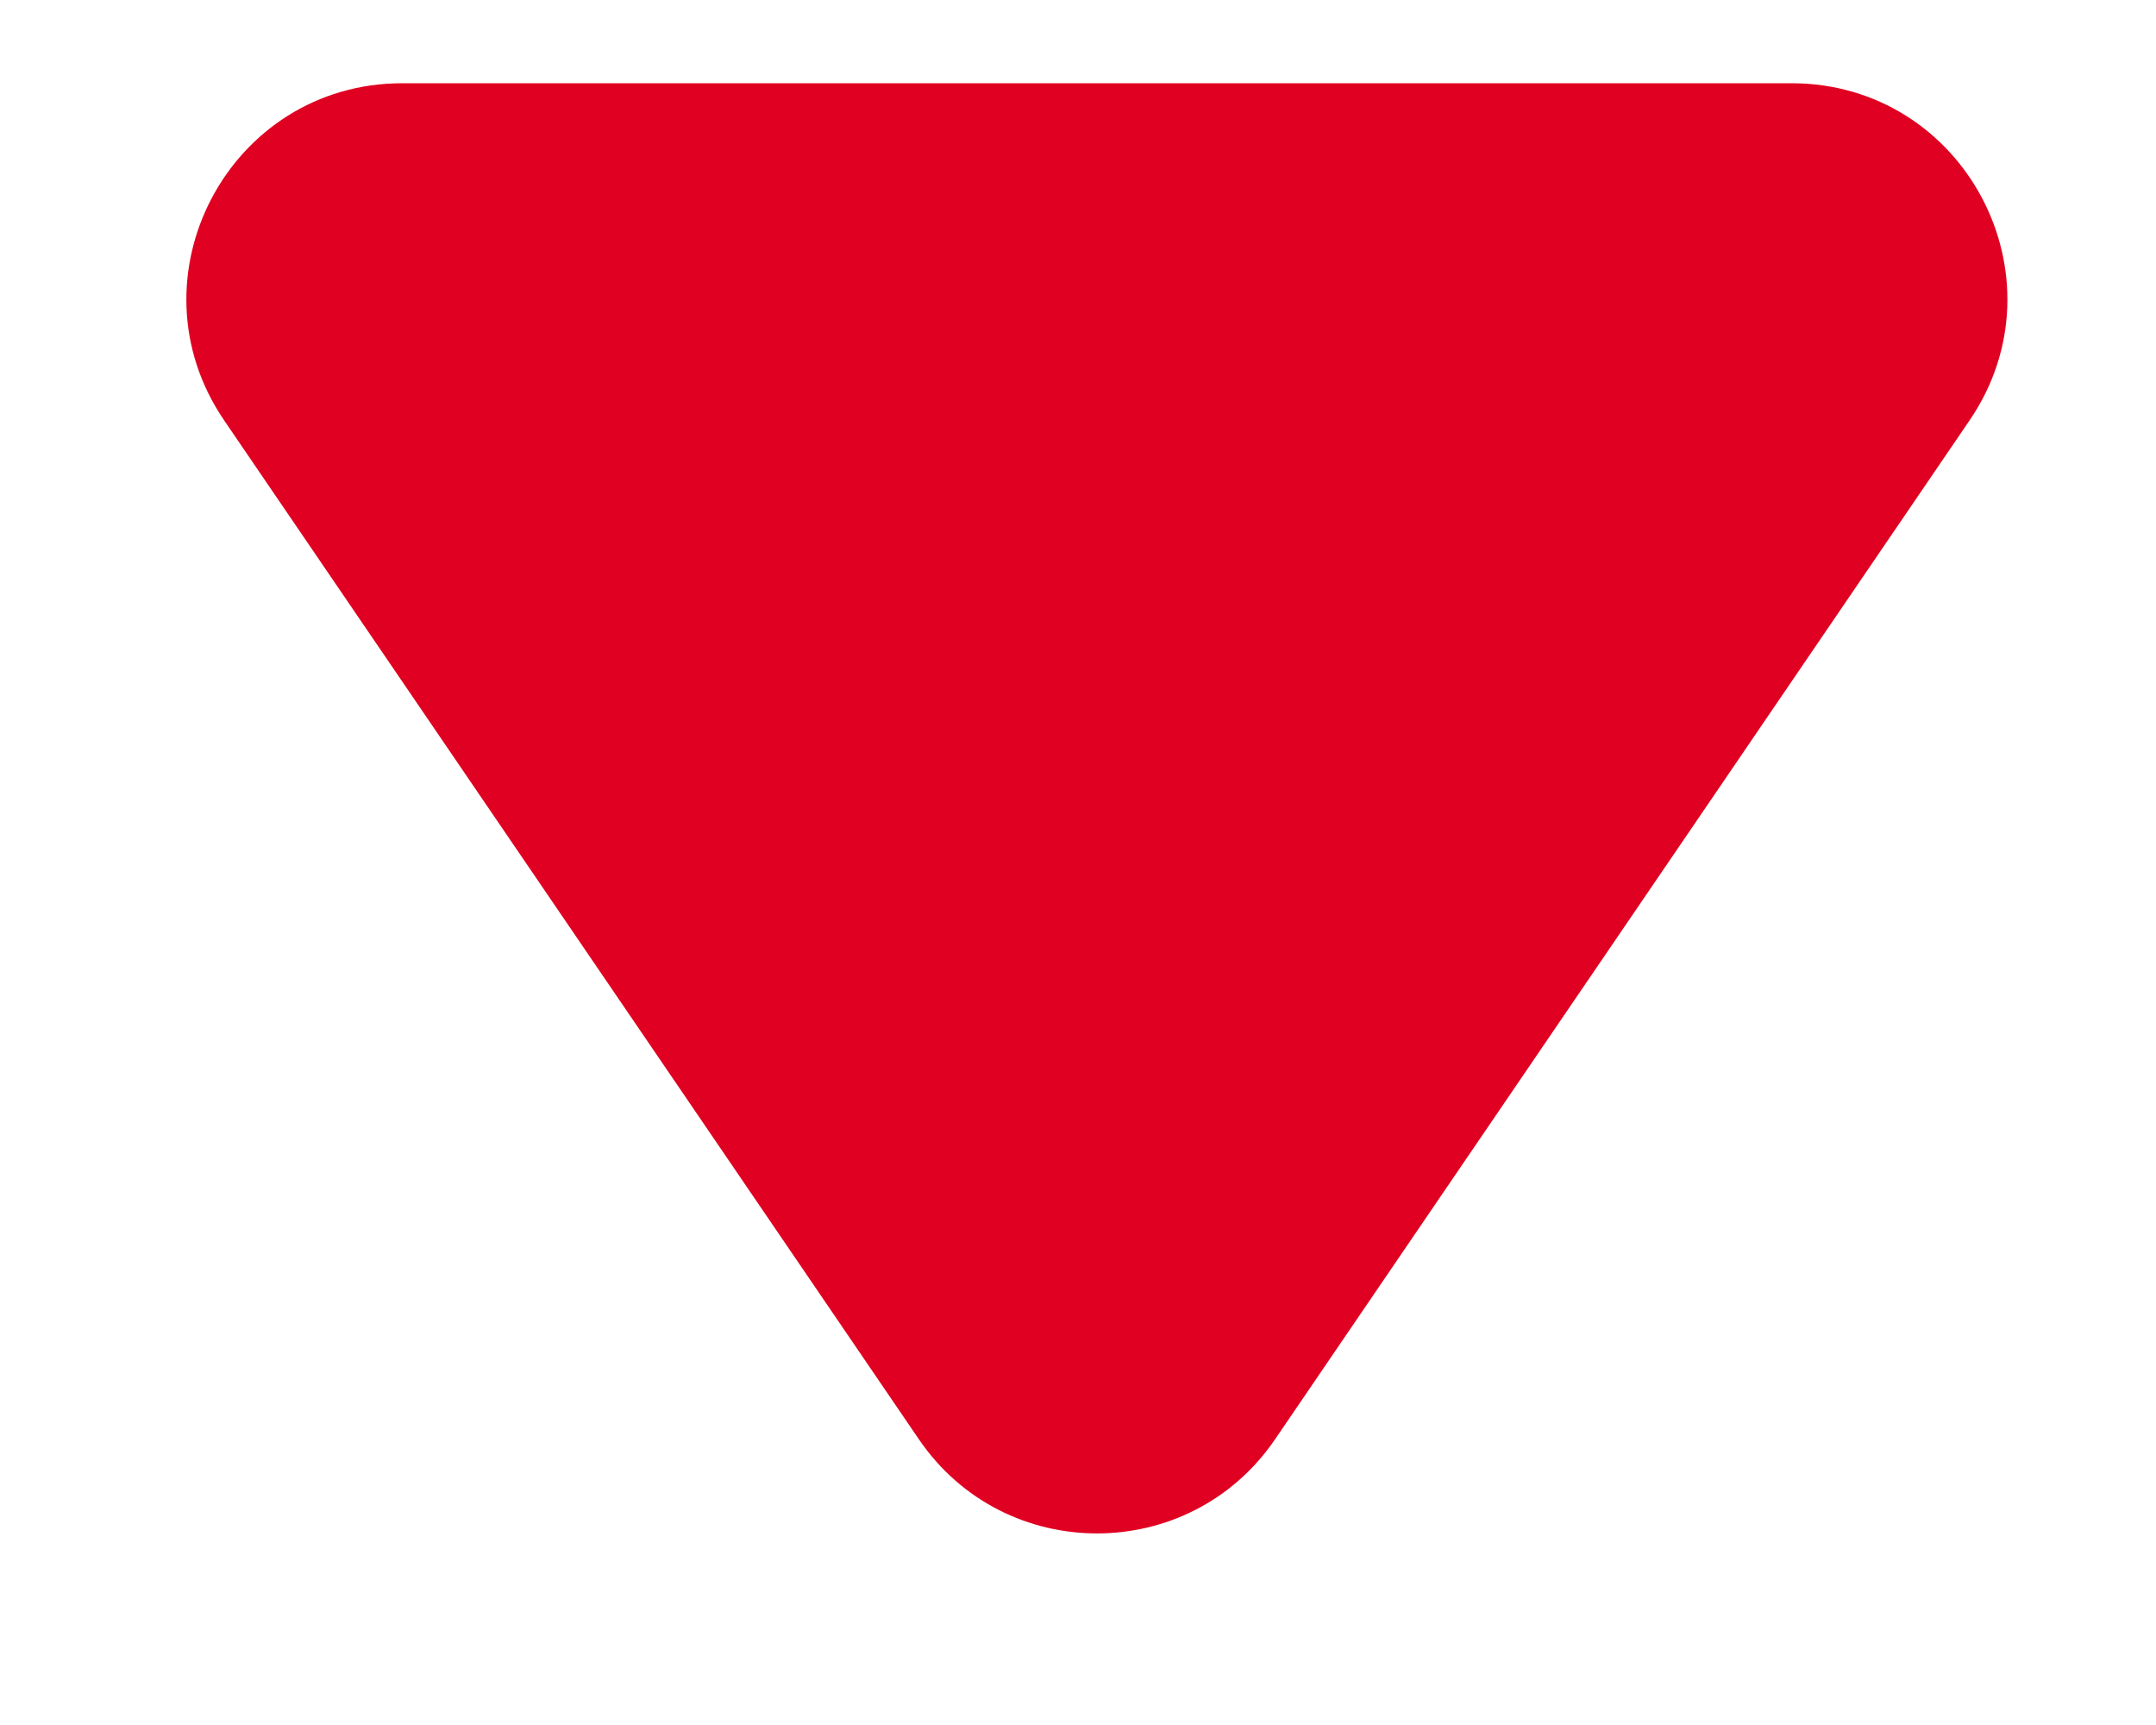
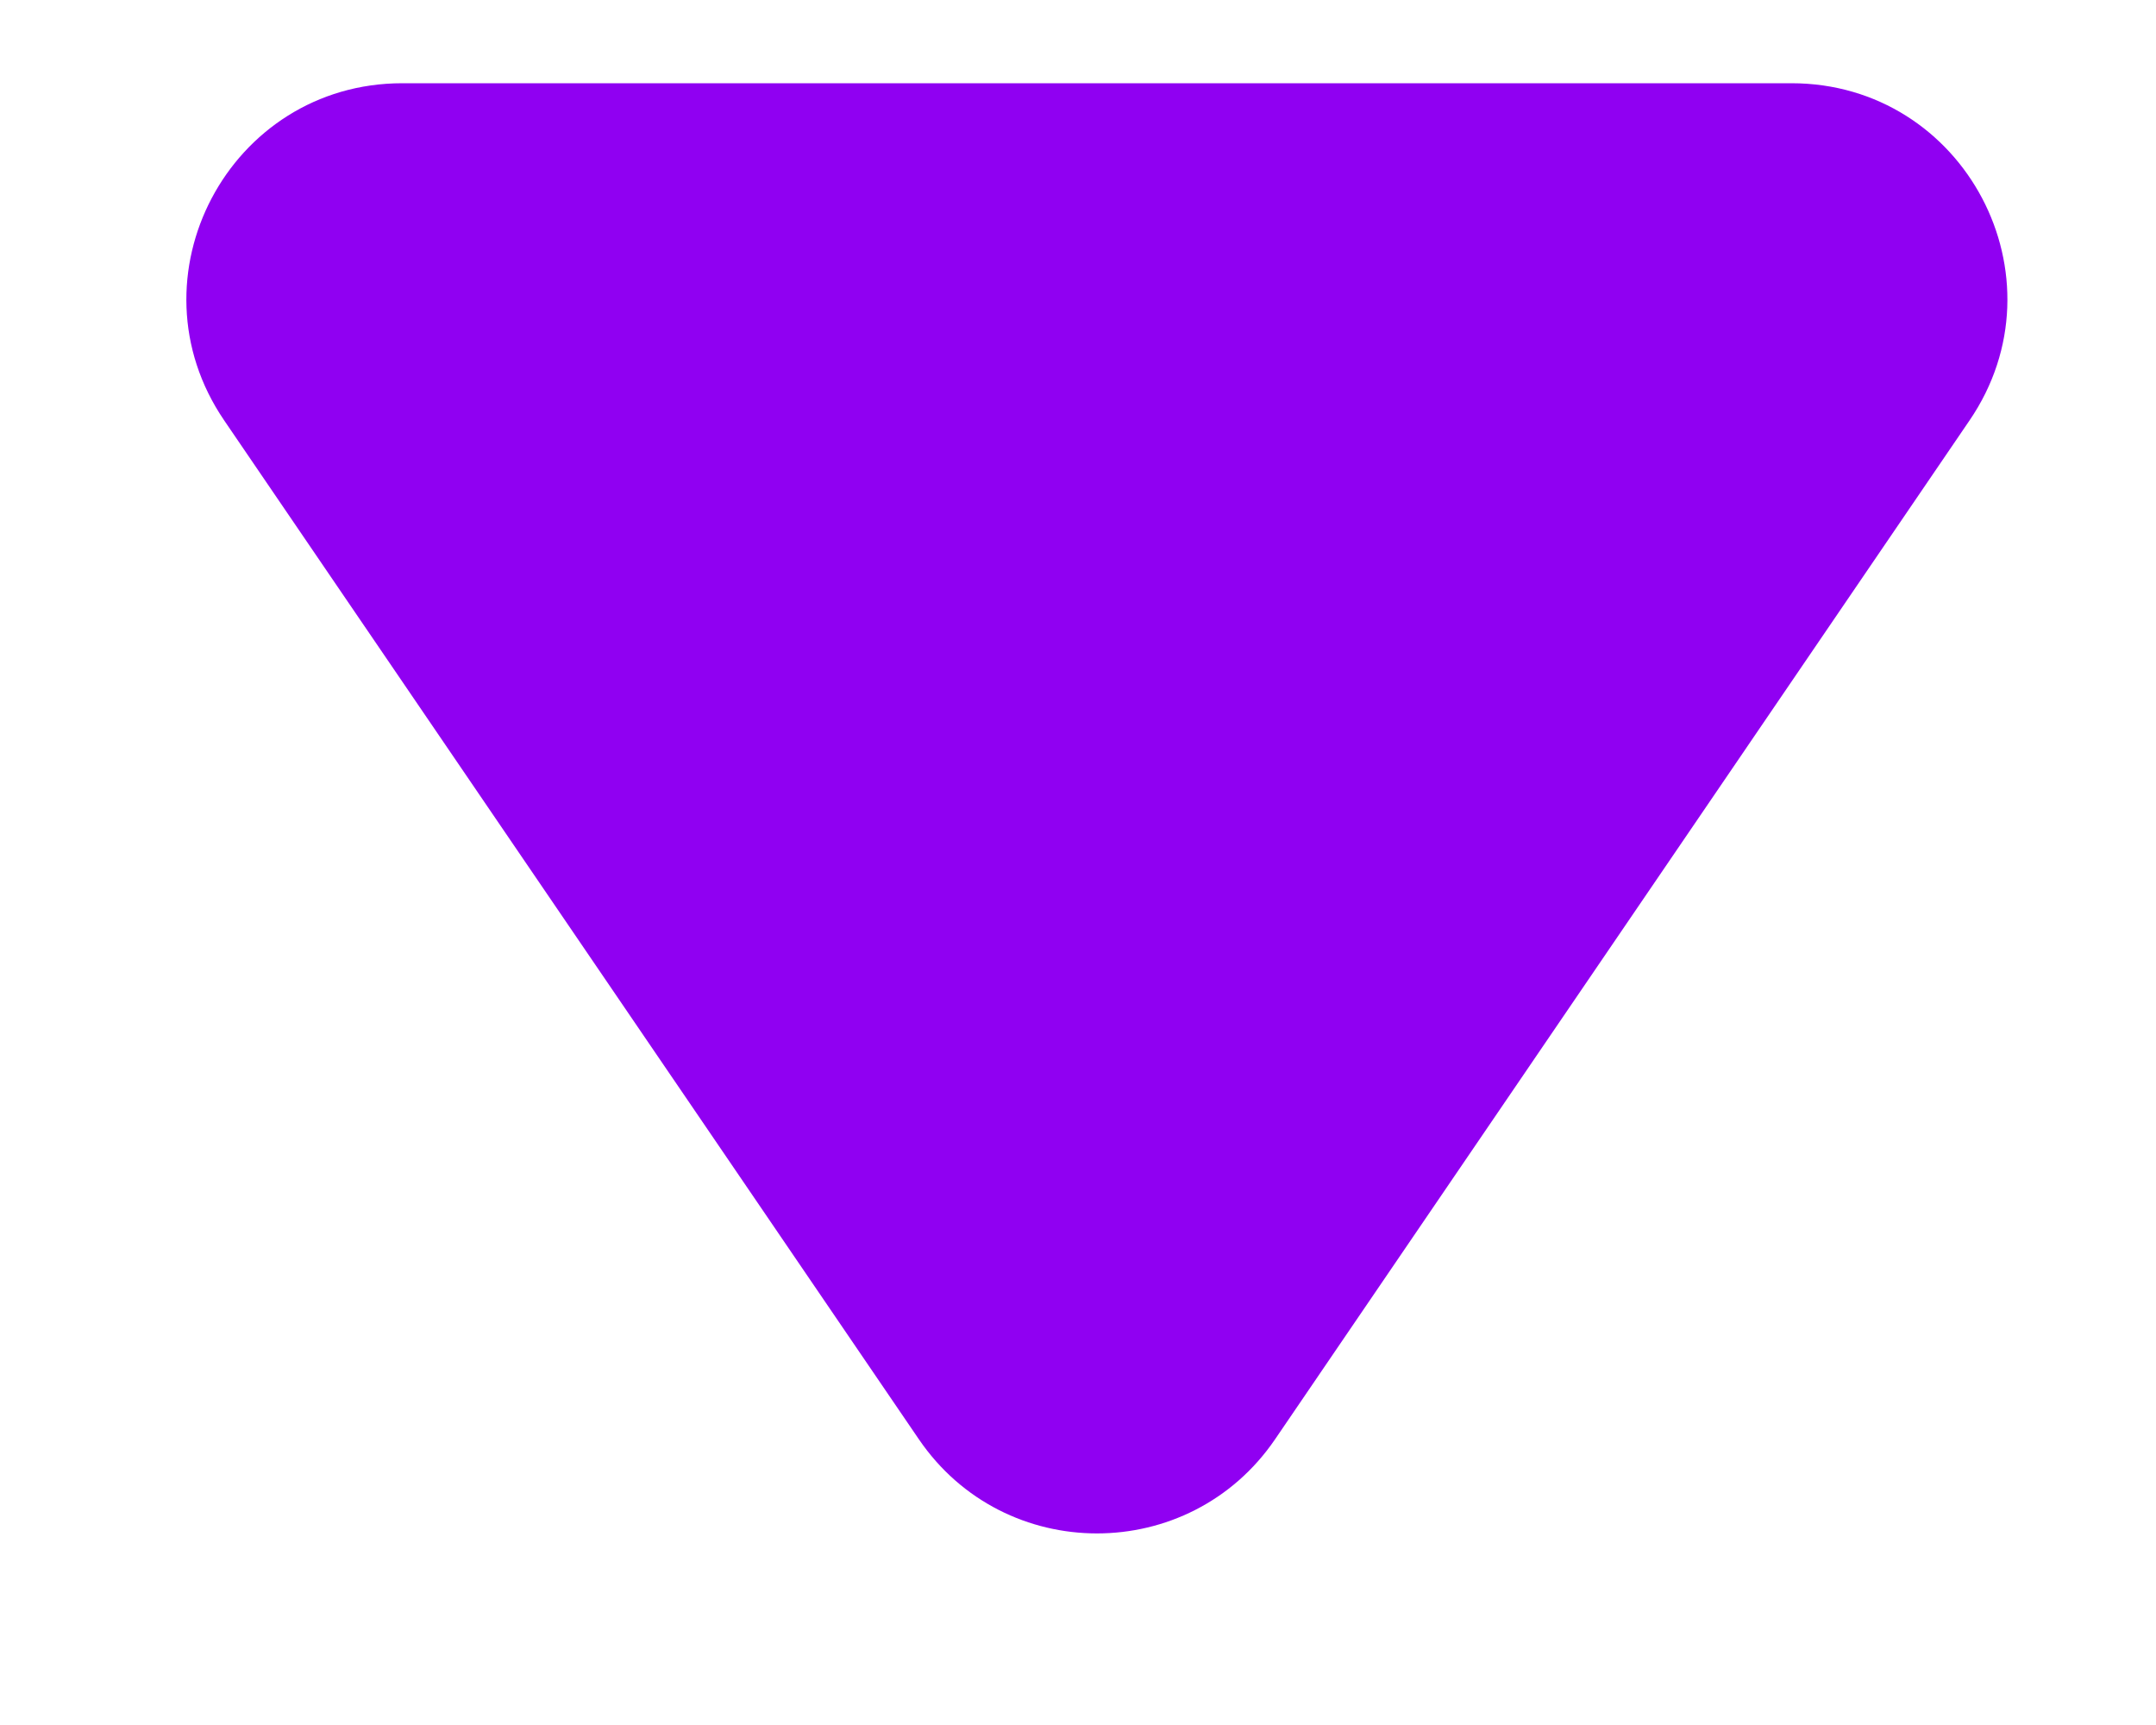
<svg xmlns="http://www.w3.org/2000/svg" width="10" height="8" viewBox="0 0 10 8" fill="none">
-   <path d="M1.04 1.95C0.587 1.286 1.063 0.386 1.866 0.386H8.309C9.113 0.386 9.588 1.286 9.135 1.95L5.914 6.675C5.517 7.257 4.659 7.257 4.262 6.675L1.04 1.95Z" fill="#e00021" />
+   <path d="M1.04 1.95C0.587 1.286 1.063 0.386 1.866 0.386H8.309C9.113 0.386 9.588 1.286 9.135 1.95L5.914 6.675C5.517 7.257 4.659 7.257 4.262 6.675L1.04 1.95Z" fill="#9000f2" />
</svg>
